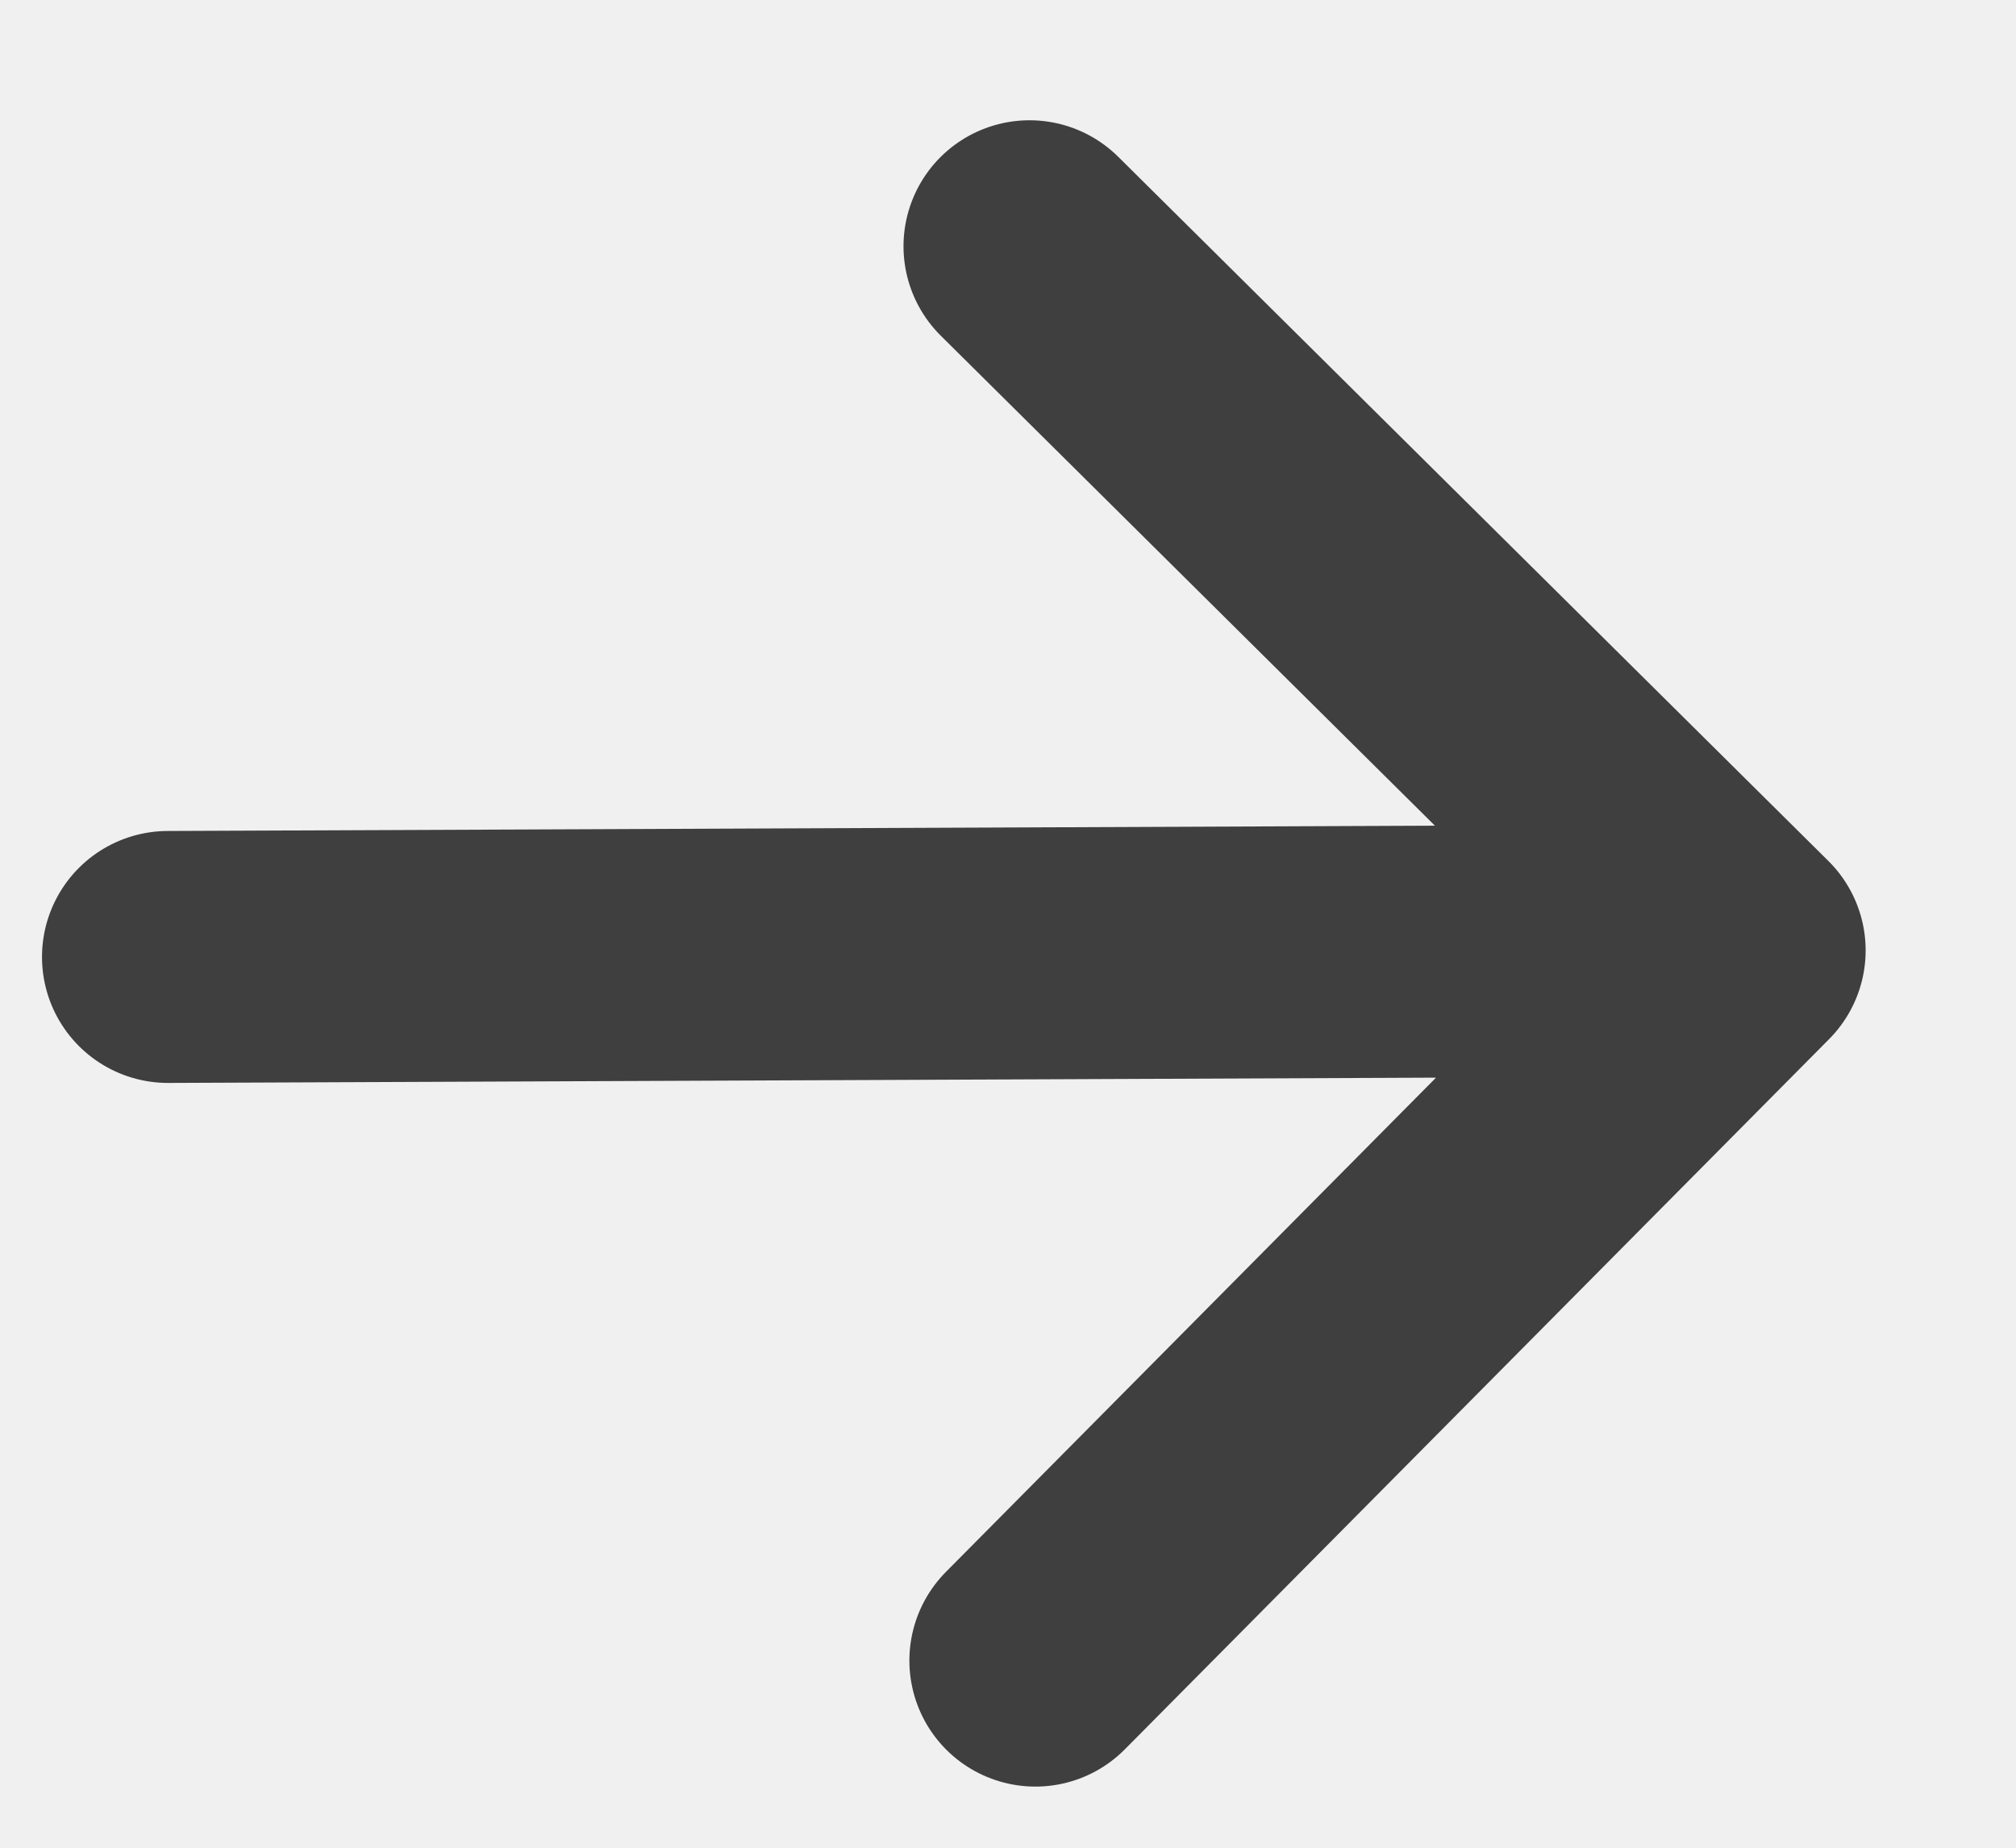
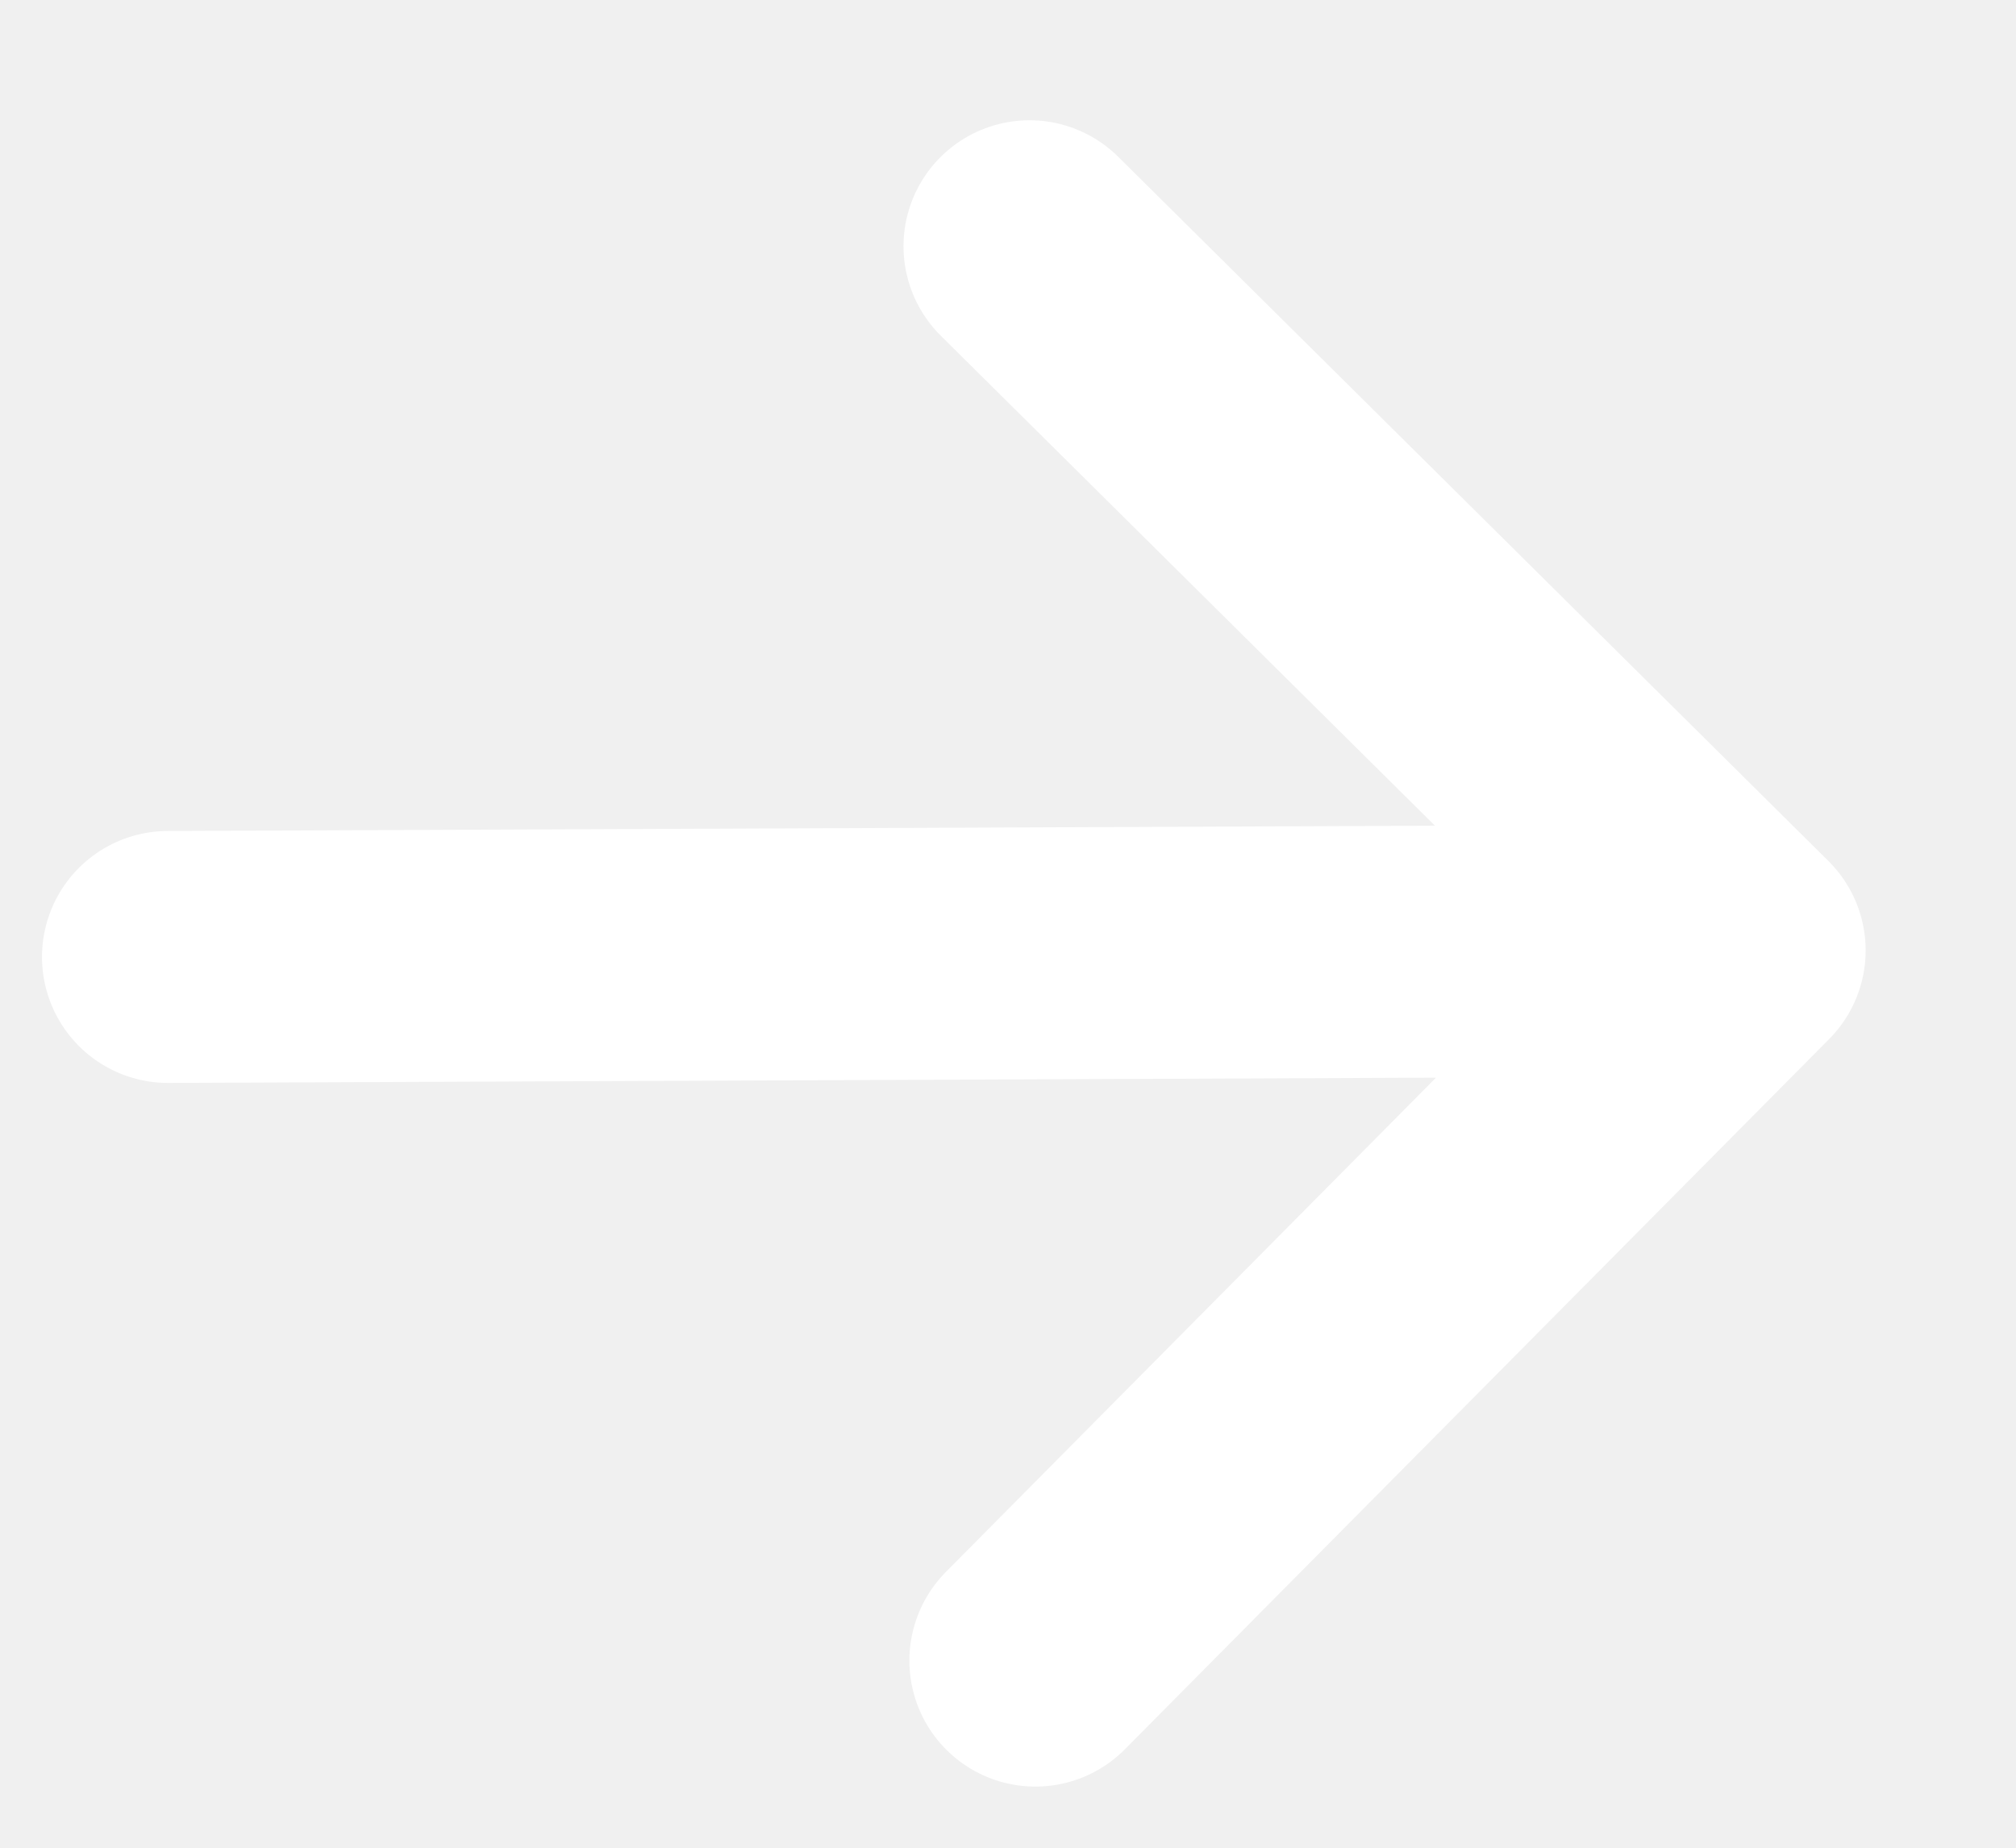
<svg xmlns="http://www.w3.org/2000/svg" width="12" height="11" viewBox="0 0 12 11" fill="none">
-   <path d="M1 5.697L10.355 5.658L1 5.697ZM10.355 5.658L6.128 1.466L10.355 5.658ZM10.355 5.658L6.163 9.886L10.355 5.658Z" fill="#3F3F3F" />
-   <path d="M1 5.697L10.355 5.658M10.355 5.658L6.128 1.466M10.355 5.658L6.163 9.886" stroke="#3F3F3F" stroke-width="1.5" stroke-linecap="round" stroke-linejoin="round" />
+   <path d="M1 5.697L10.355 5.658L1 5.697ZM10.355 5.658L6.128 1.466L10.355 5.658ZM10.355 5.658L6.163 9.886L10.355 5.658Z" fill="white" />
+   <path d="M1 5.697L10.355 5.658M10.355 5.658L6.128 1.466M10.355 5.658L6.163 9.886" stroke="white" stroke-width="1.5" stroke-linecap="round" stroke-linejoin="round" />
</svg>
